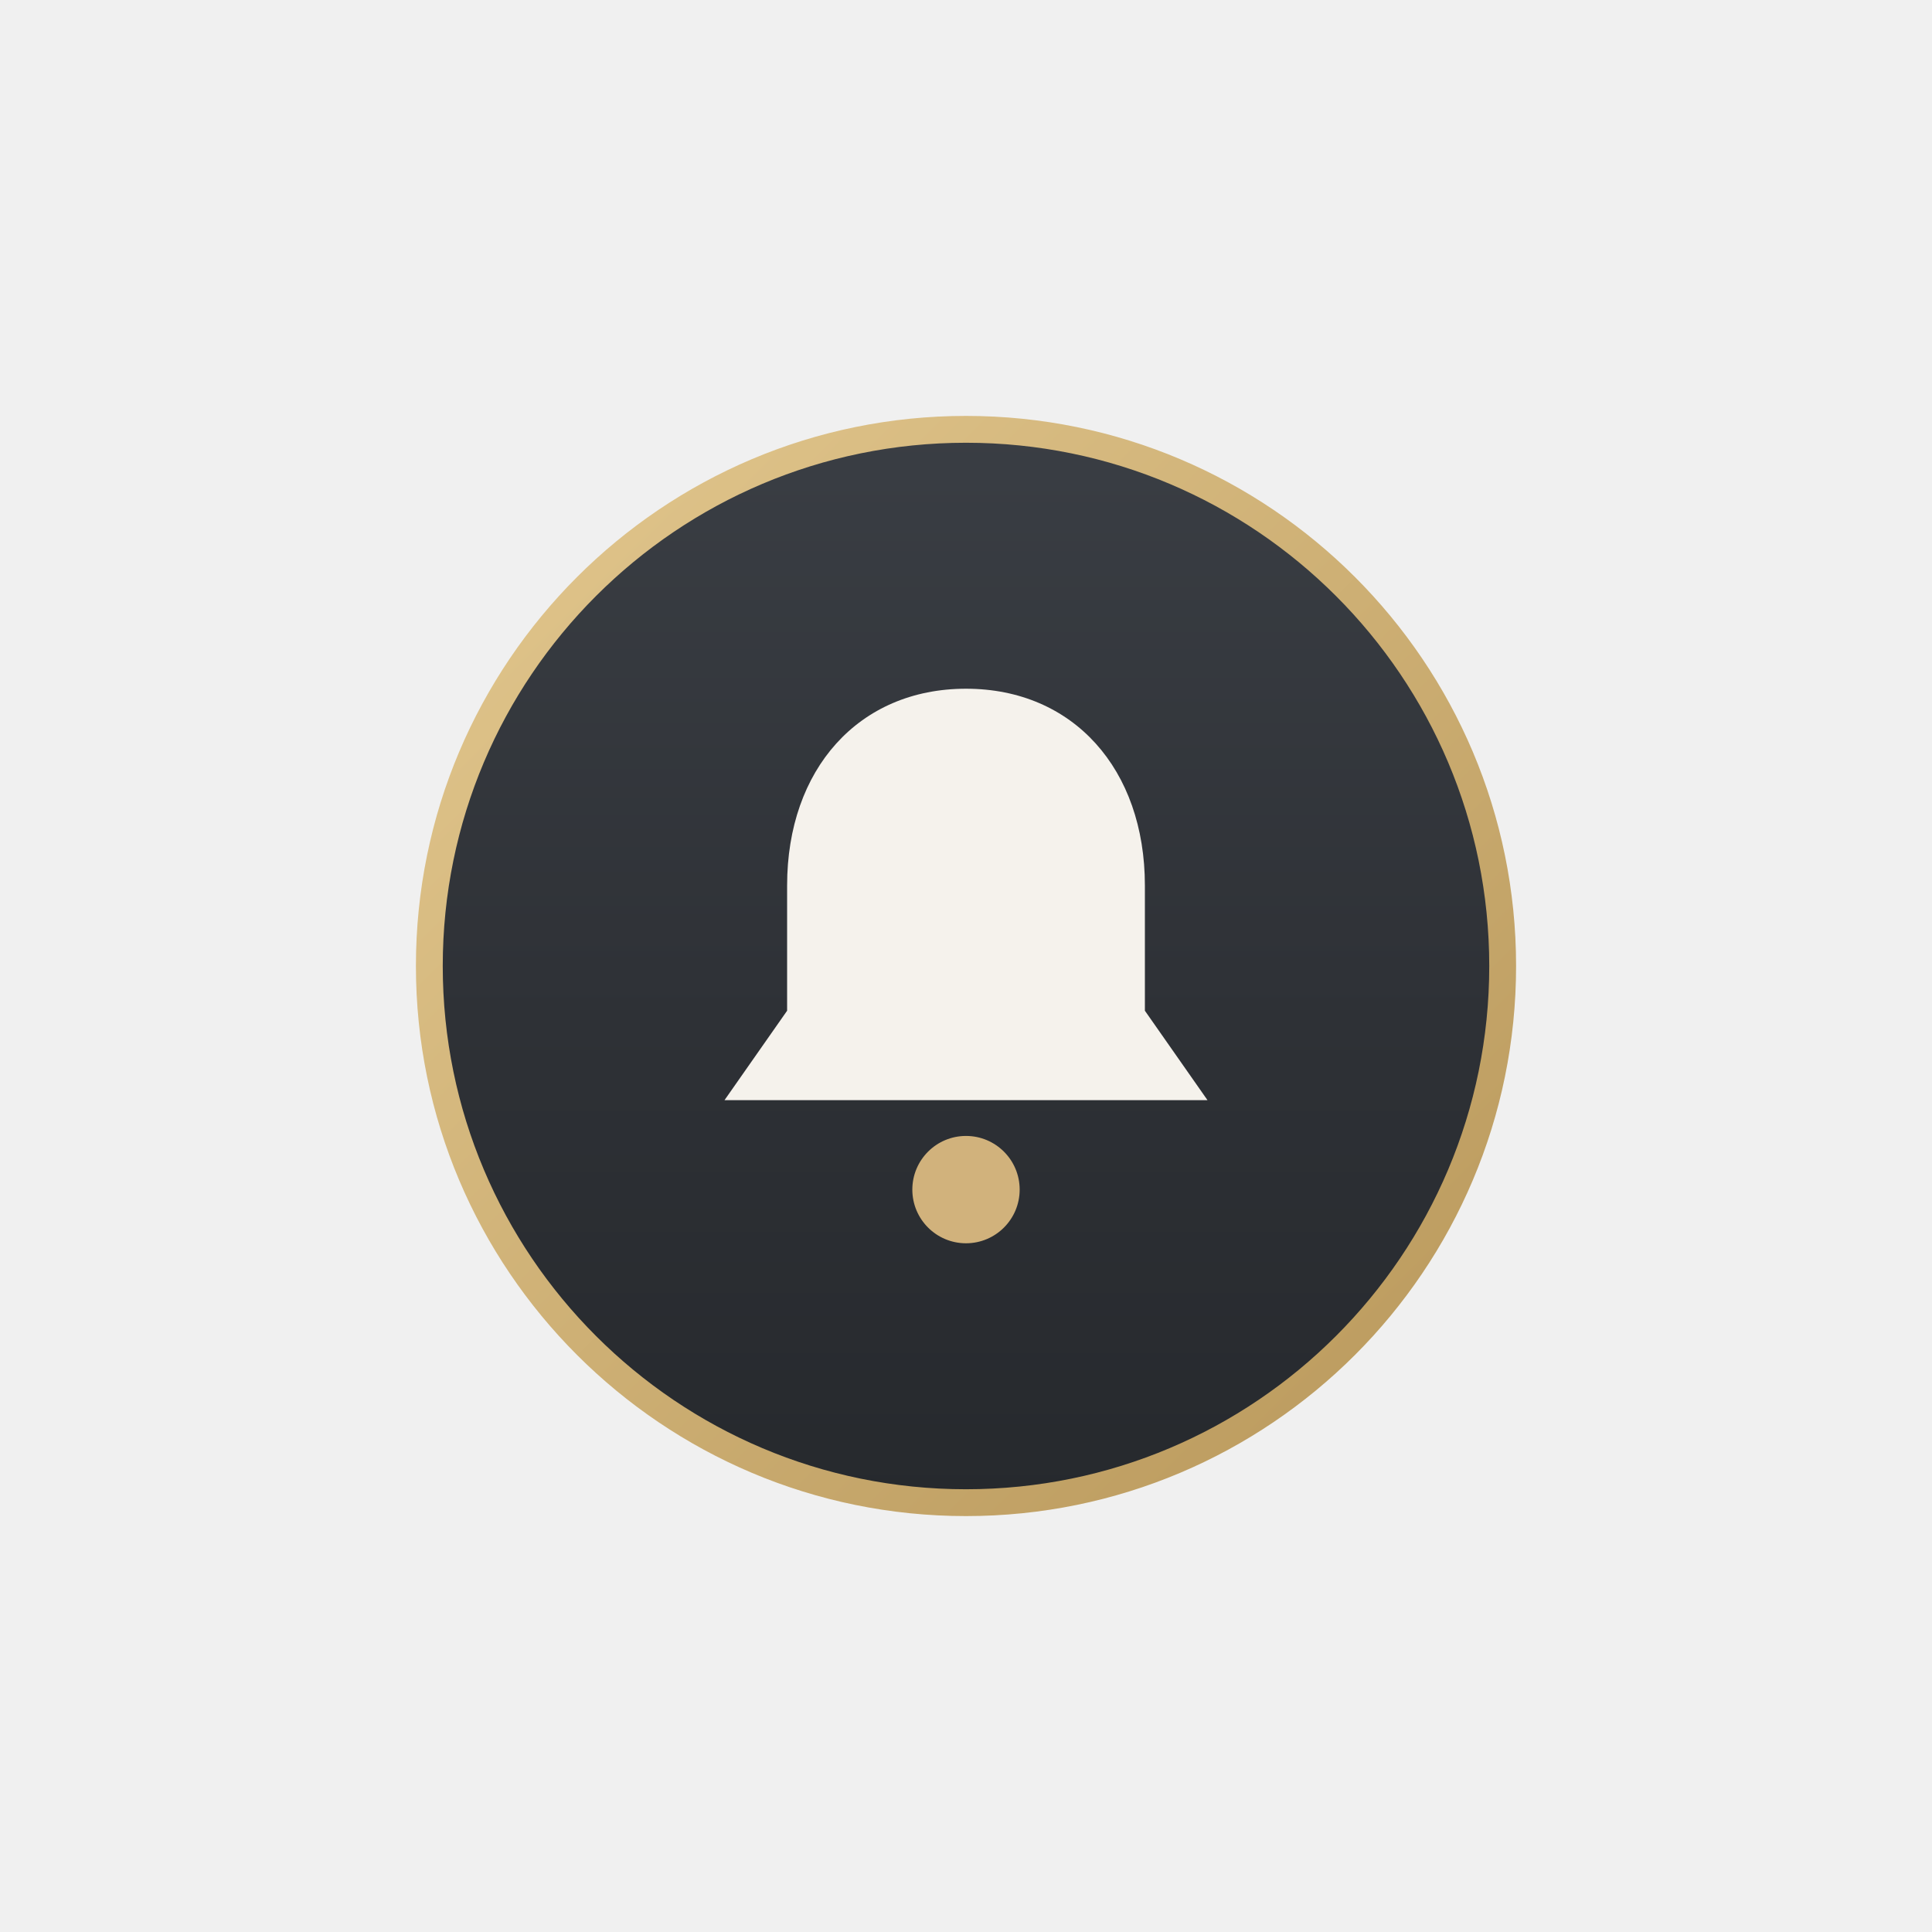
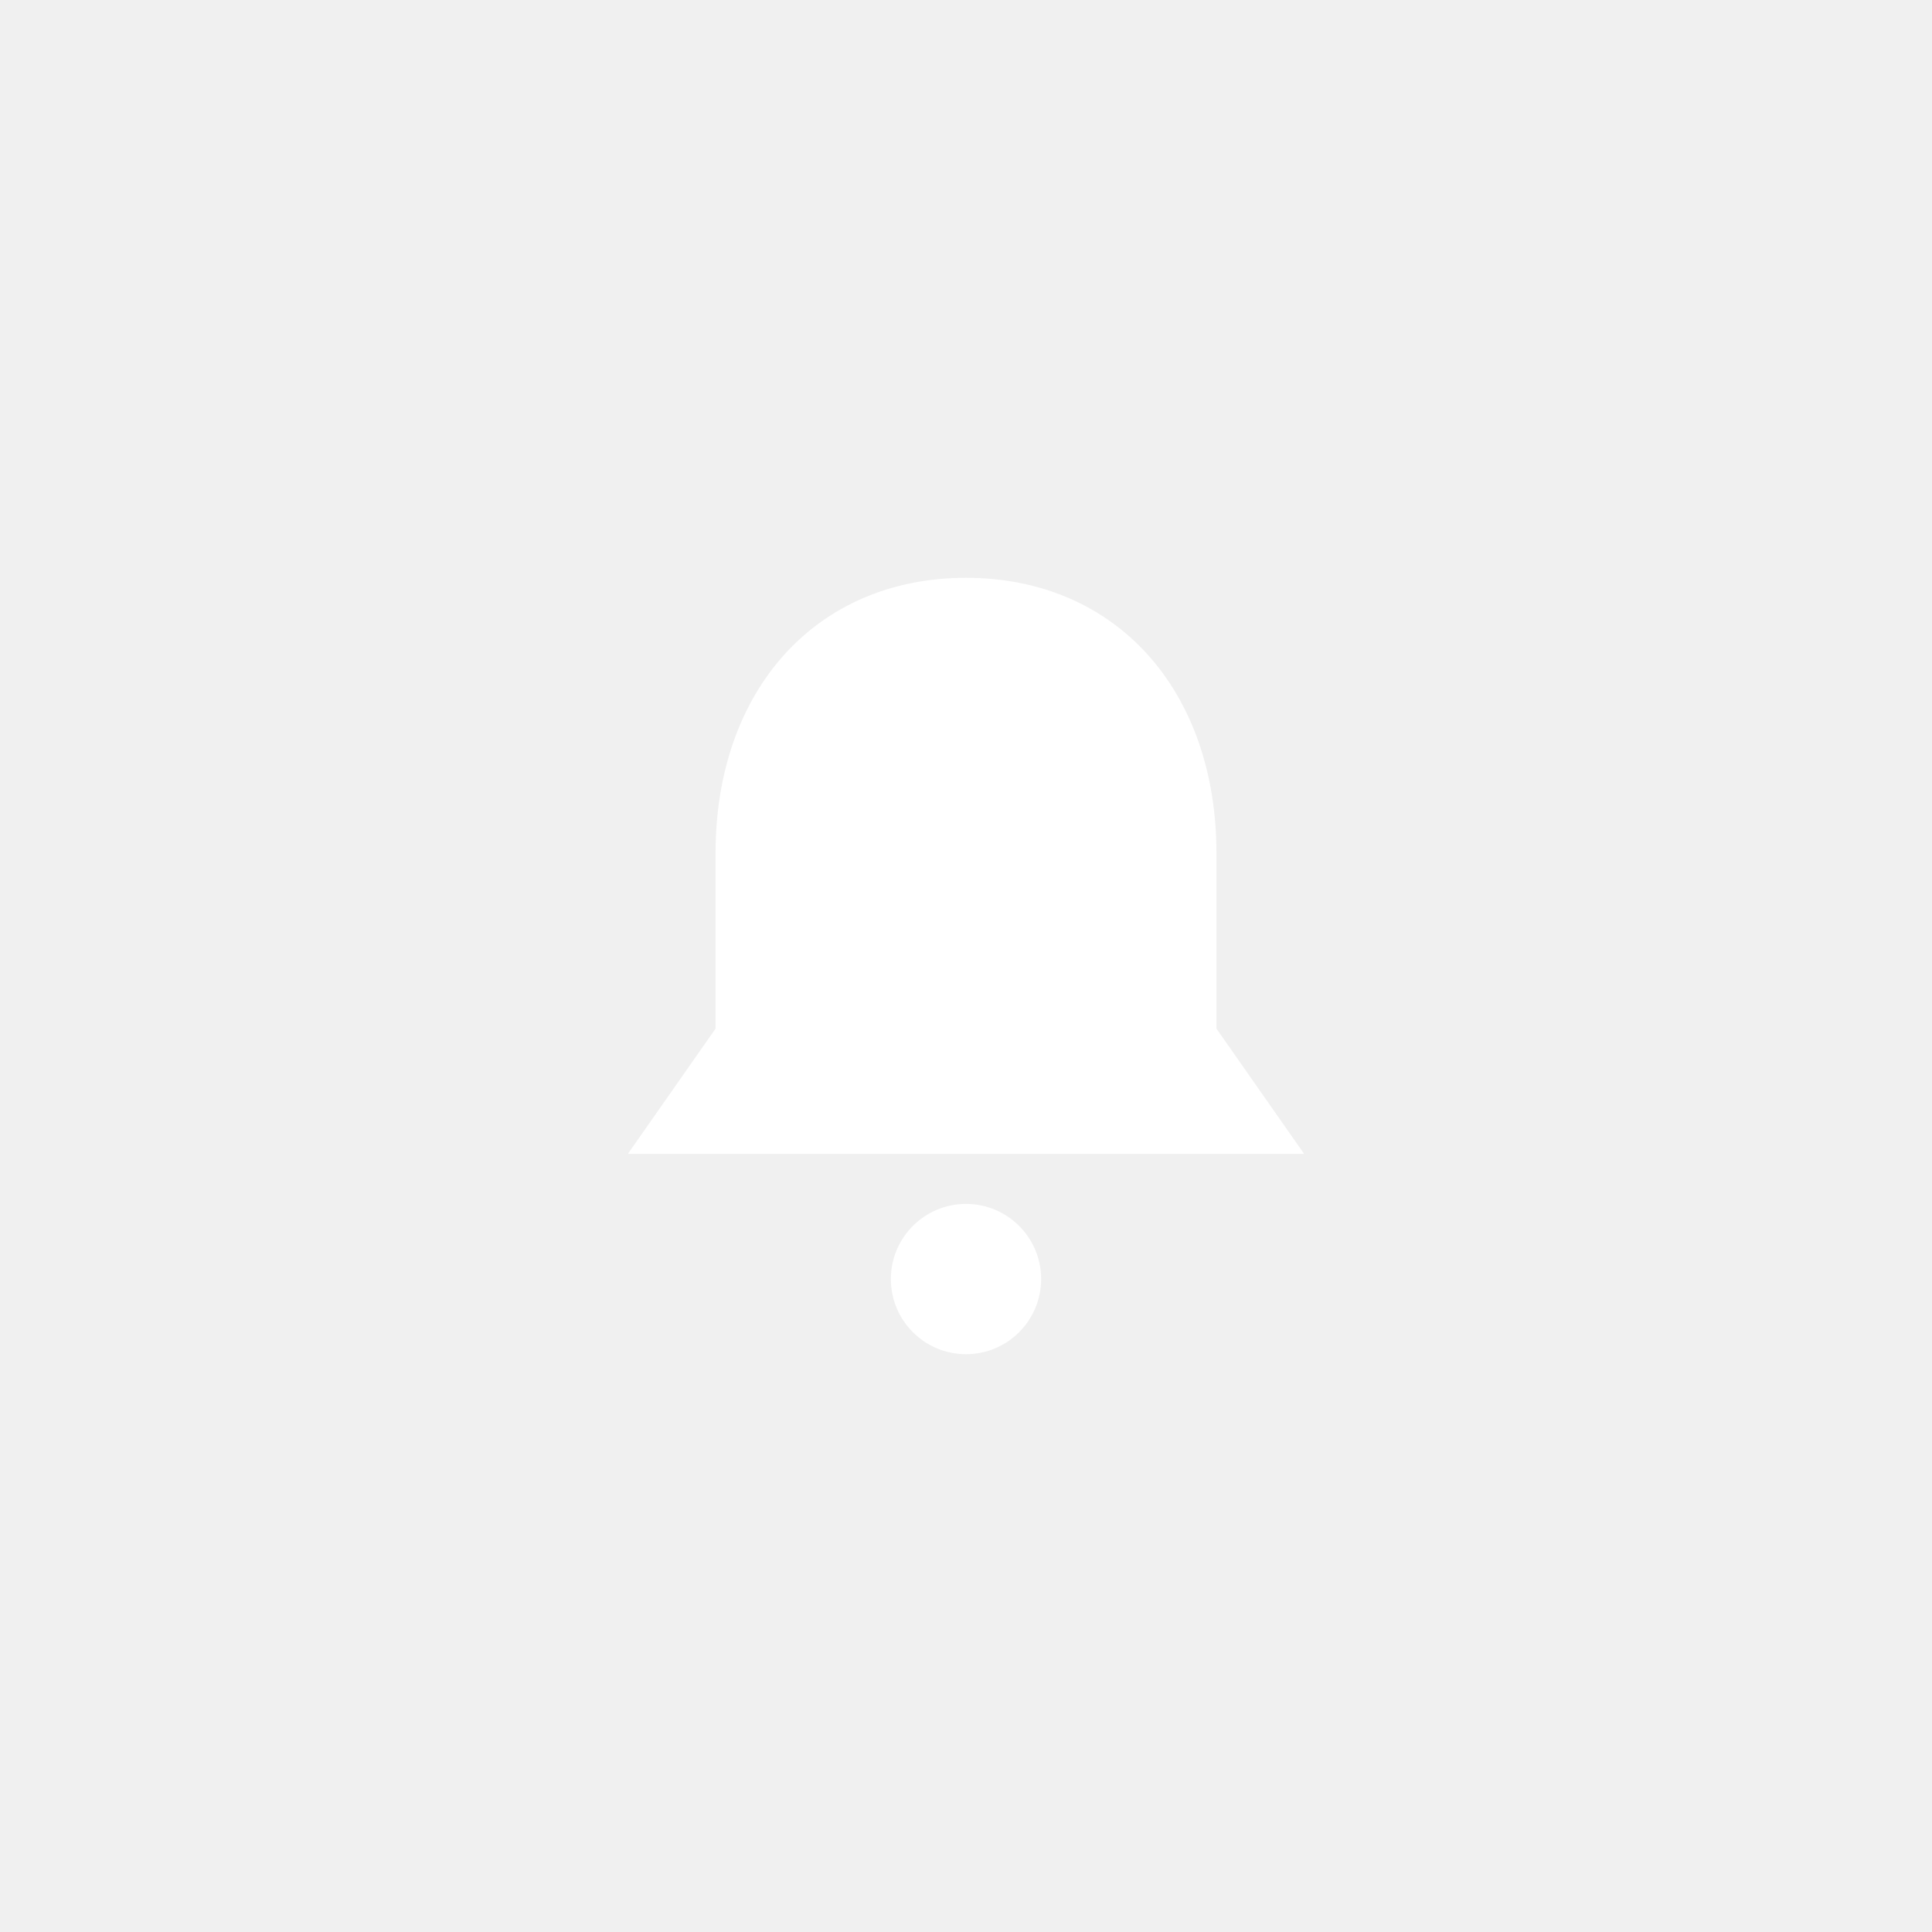
<svg xmlns="http://www.w3.org/2000/svg" width="108" height="108" viewBox="0 0 108 108">
-   <defs>
-     <linearGradient id="metal" x1="0" y1="0" x2="0" y2="1">
-       <stop offset="0" stop-color="#3A3E44" />
-       <stop offset="0.55" stop-color="#2E3136" />
-       <stop offset="1" stop-color="#26292D" />
-     </linearGradient>
-     <linearGradient id="rim" x1="0" y1="0" x2="1" y2="1">
-       <stop offset="0" stop-color="#E3C88F" />
-       <stop offset="1" stop-color="#B8975A" />
-     </linearGradient>
-   </defs>
-   <circle cx="54" cy="54" r="30" fill="url(#metal)" stroke="url(#rim)" stroke-width="1.5" />
-   <g transform="translate(54 54) scale(0.5) translate(-35 -37)">
-     <path d="M35 6c-12 0-20 9-20 22v14l-7 10h54l-7-10V28C55 15 47 6 35 6z" fill="#F5F2EC" />
-     <circle cx="35" cy="62" r="6" fill="#D1B27C" />
+   <g transform="translate(54 54) scale(0.7) translate(-35 -37)" fill="#FFFFFF">
+     <path d="M35 6c-12 0-20 9-20 22v14l-7 10h54l-7-10V28C55 15 47 6 35 6z" />
+     <circle cx="35" cy="62" r="6" />
  </g>
</svg>
